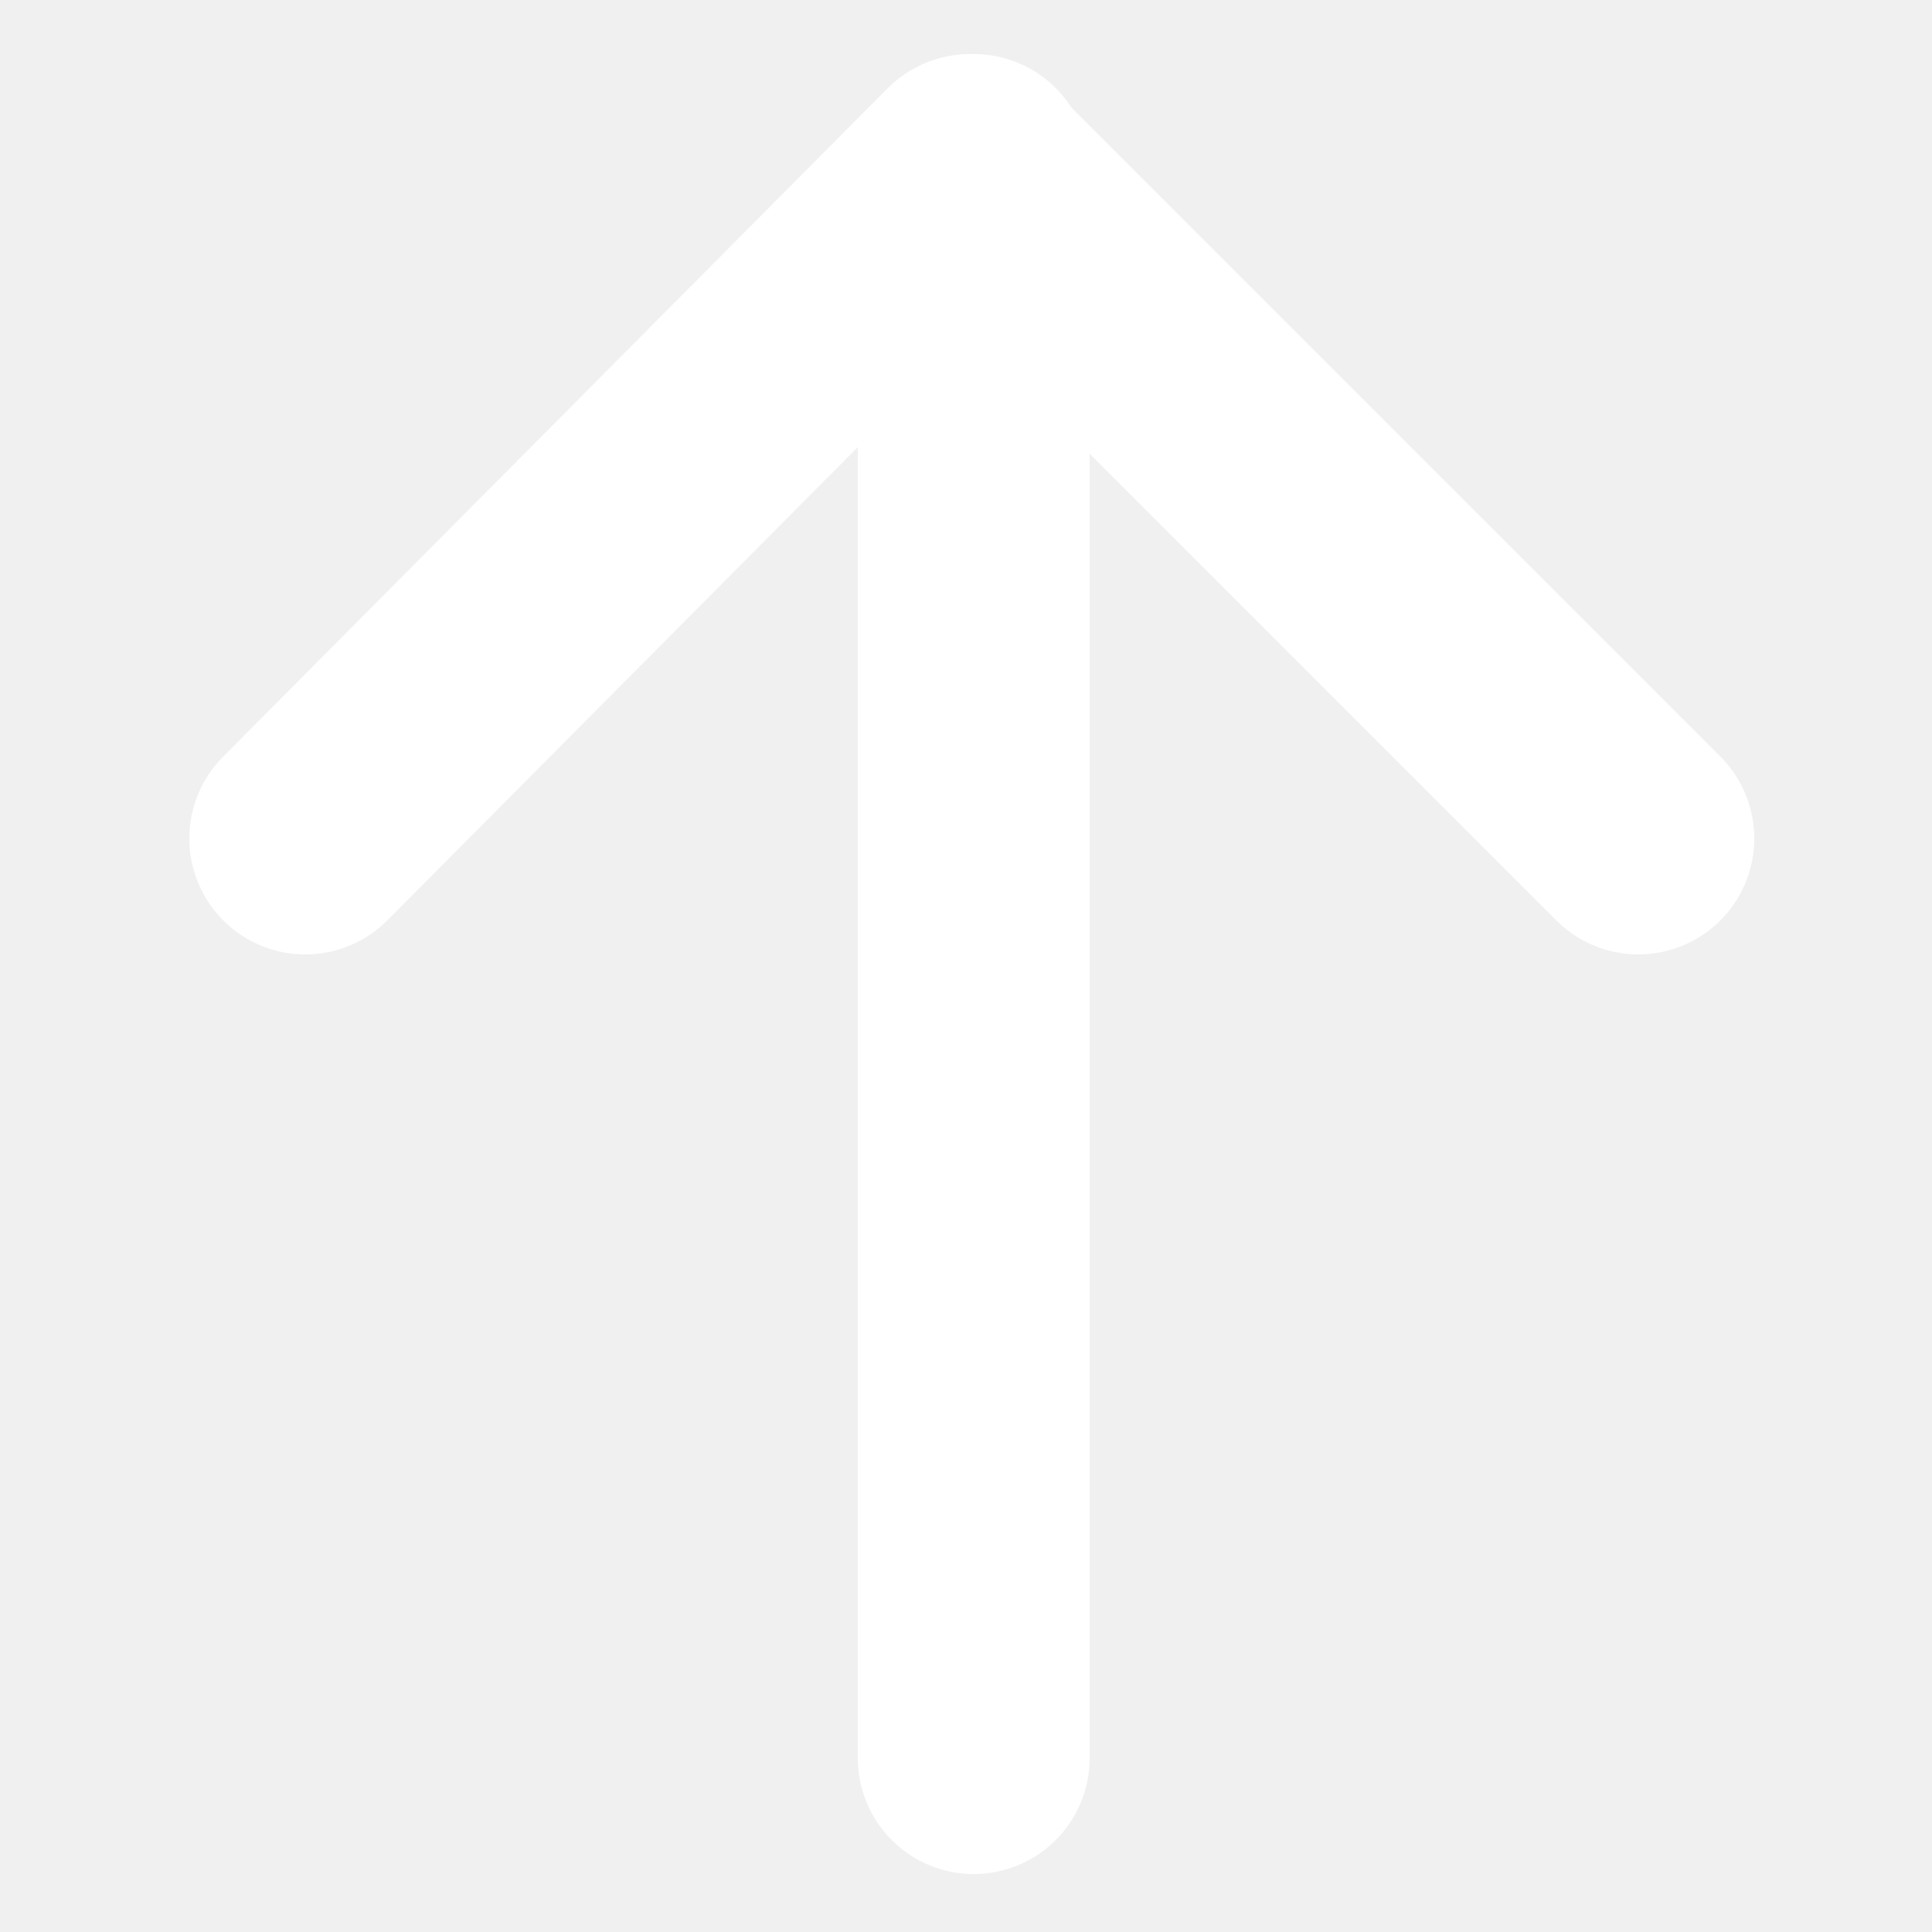
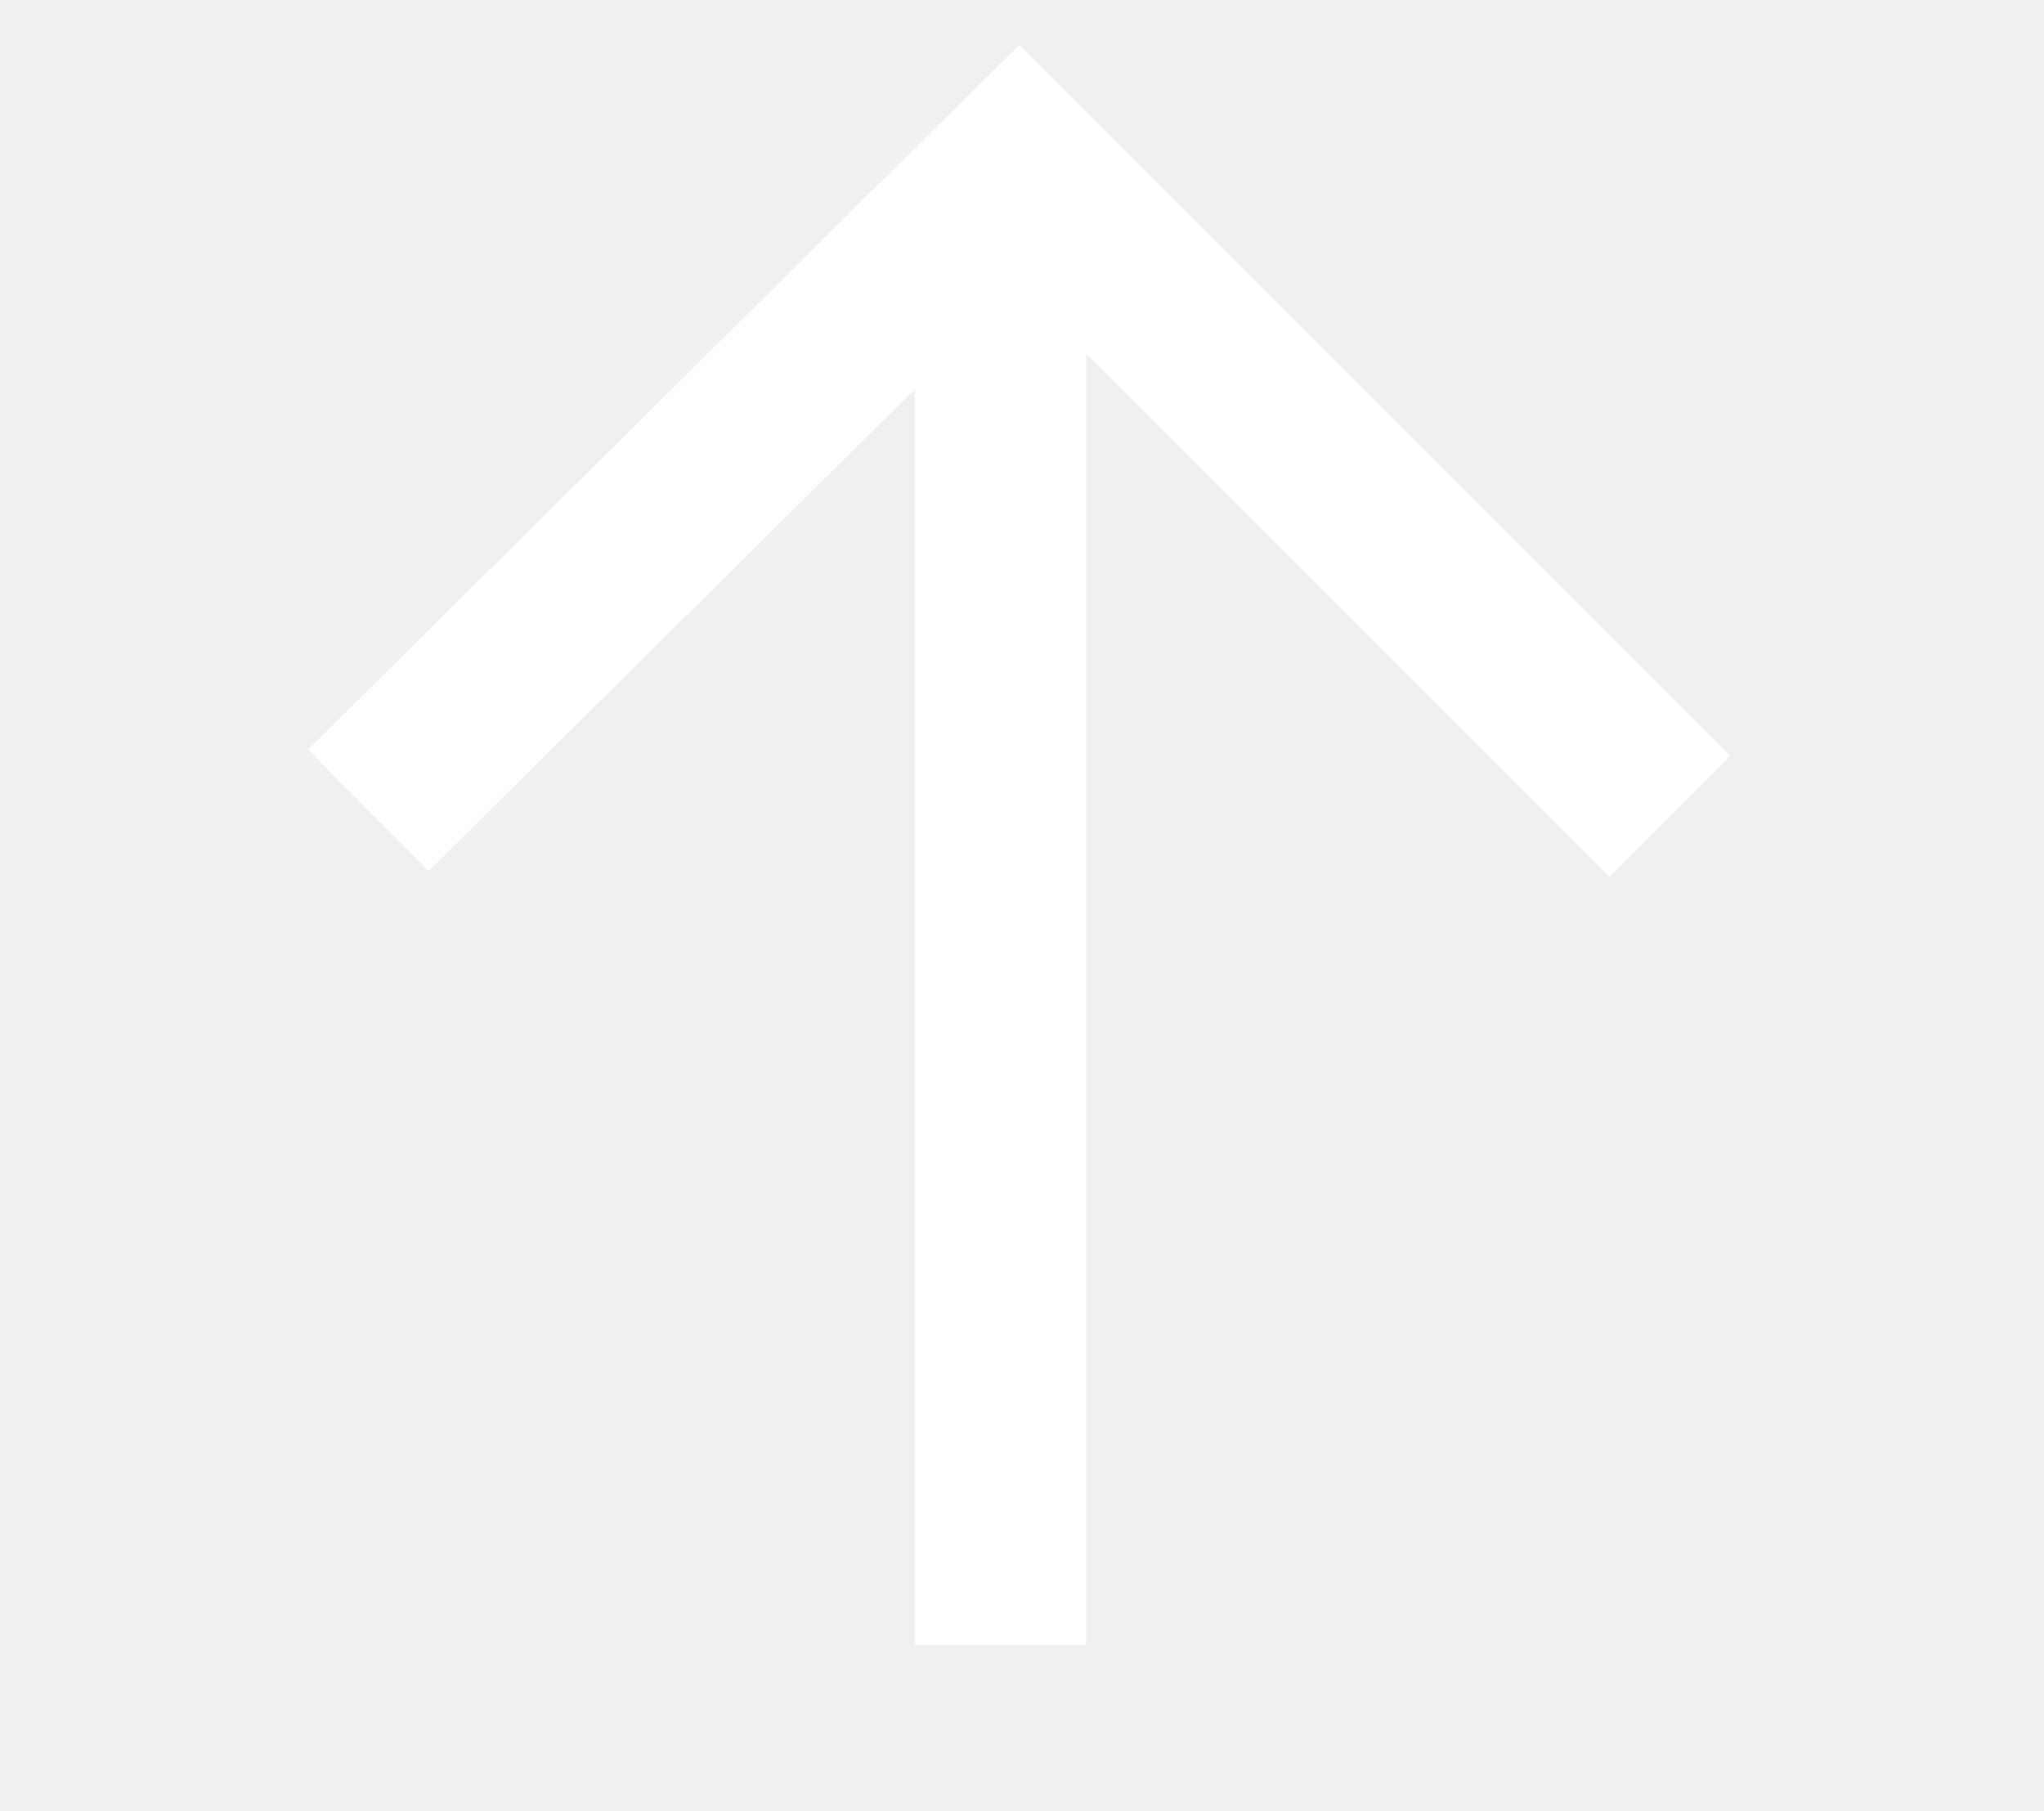
- <svg xmlns="http://www.w3.org/2000/svg" version="1.1" id="Слой_1" x="0px" y="0px" viewBox="0 0 50 50" style="enable-background:new 0 0 50 50;" xml:space="preserve">
+ <svg xmlns="http://www.w3.org/2000/svg" version="1.1" id="a" x="0px" y="0px" viewBox="0 0 33.3 29.5" style="enable-background:new 0 0 33.3 29.5;" xml:space="preserve">
  <style type="text/css">
- 	.st0{fill:none;stroke:#FFFFFF;stroke-width:6;stroke-linecap:round;stroke-miterlimit:10;}
- 	.st1{fill:none;stroke:#FFFFFF;stroke-width:6;stroke-linecap:round;stroke-linejoin:round;stroke-miterlimit:10;}
+ 	.st0{fill:none;stroke:#FFFFFF;stroke-width:2.788;stroke-miterlimit:10;}
</style>
-   <line class="st0" x1="25.2" y1="45.5" x2="25.2" y2="4.4" />
-   <polyline class="st1" points="42.4,21.7 25.1,4.4 7.9,21.7 " />
+   <g>
+     <line class="st0" x1="16.3" y1="2.7" x2="16.3" y2="26.8" />
+     <polyline class="st0" points="6,13.2 16.6,2.7 27.2,13.3  " />
+   </g>
</svg>
